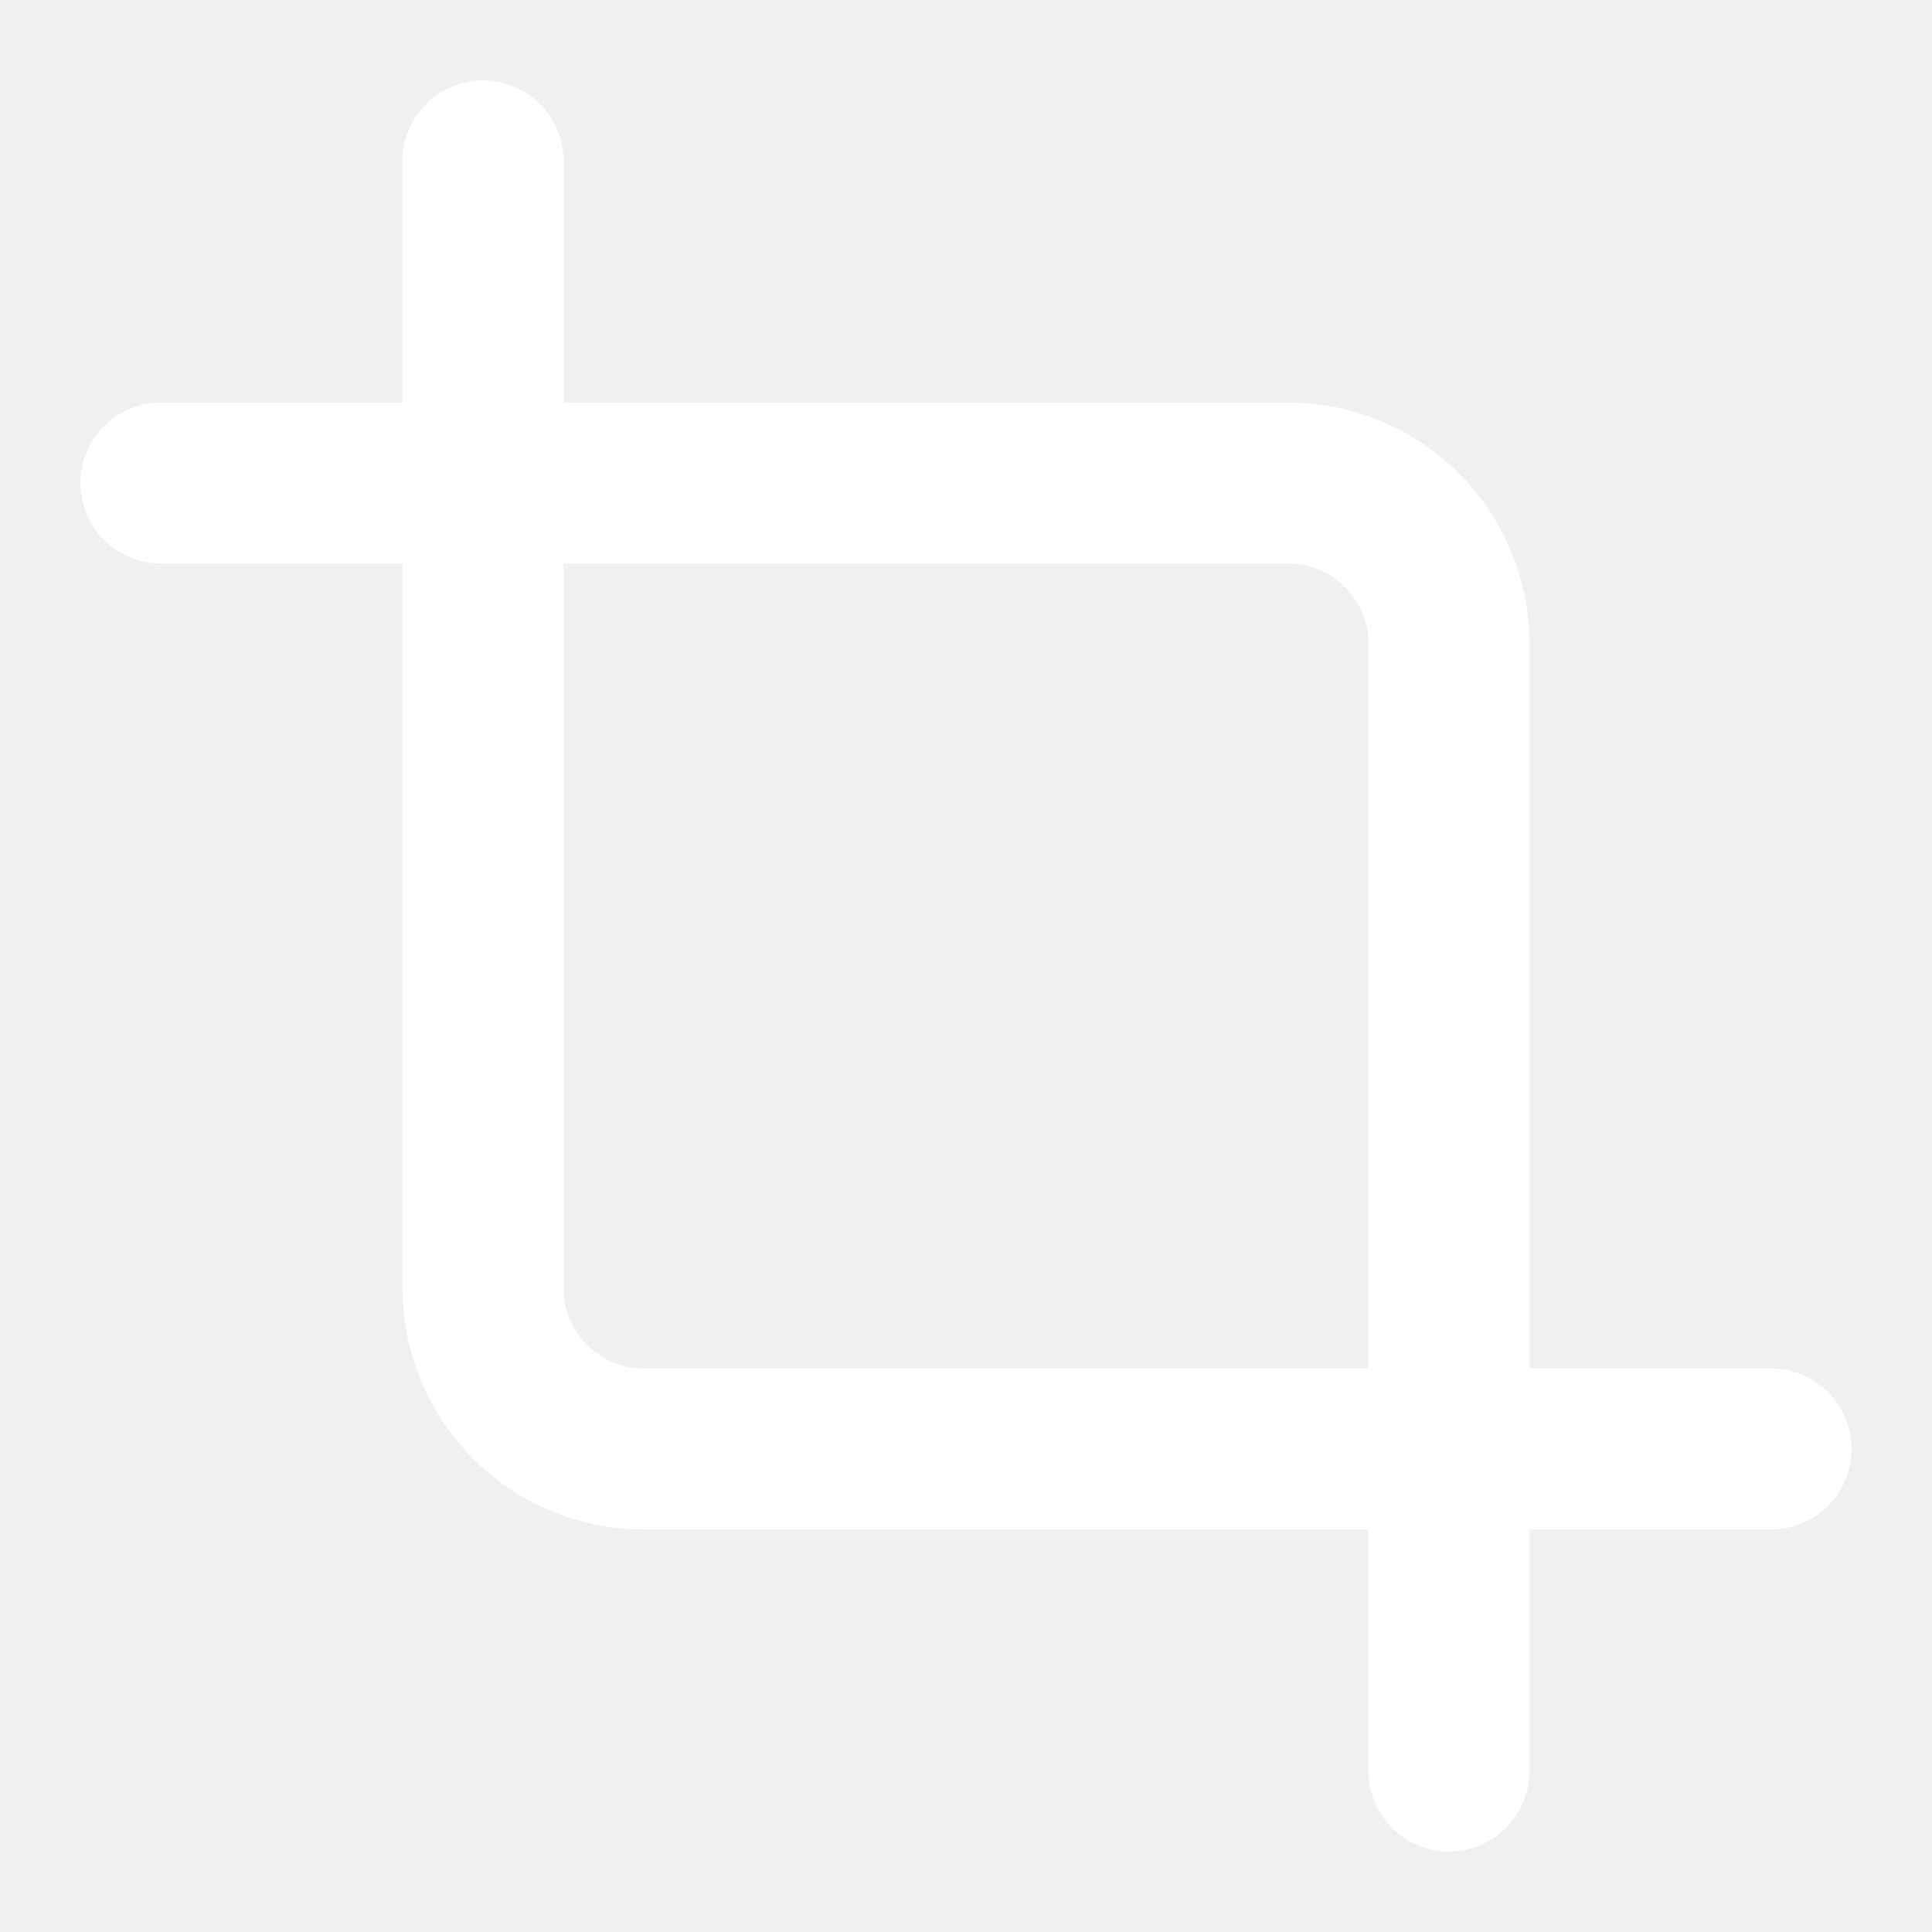
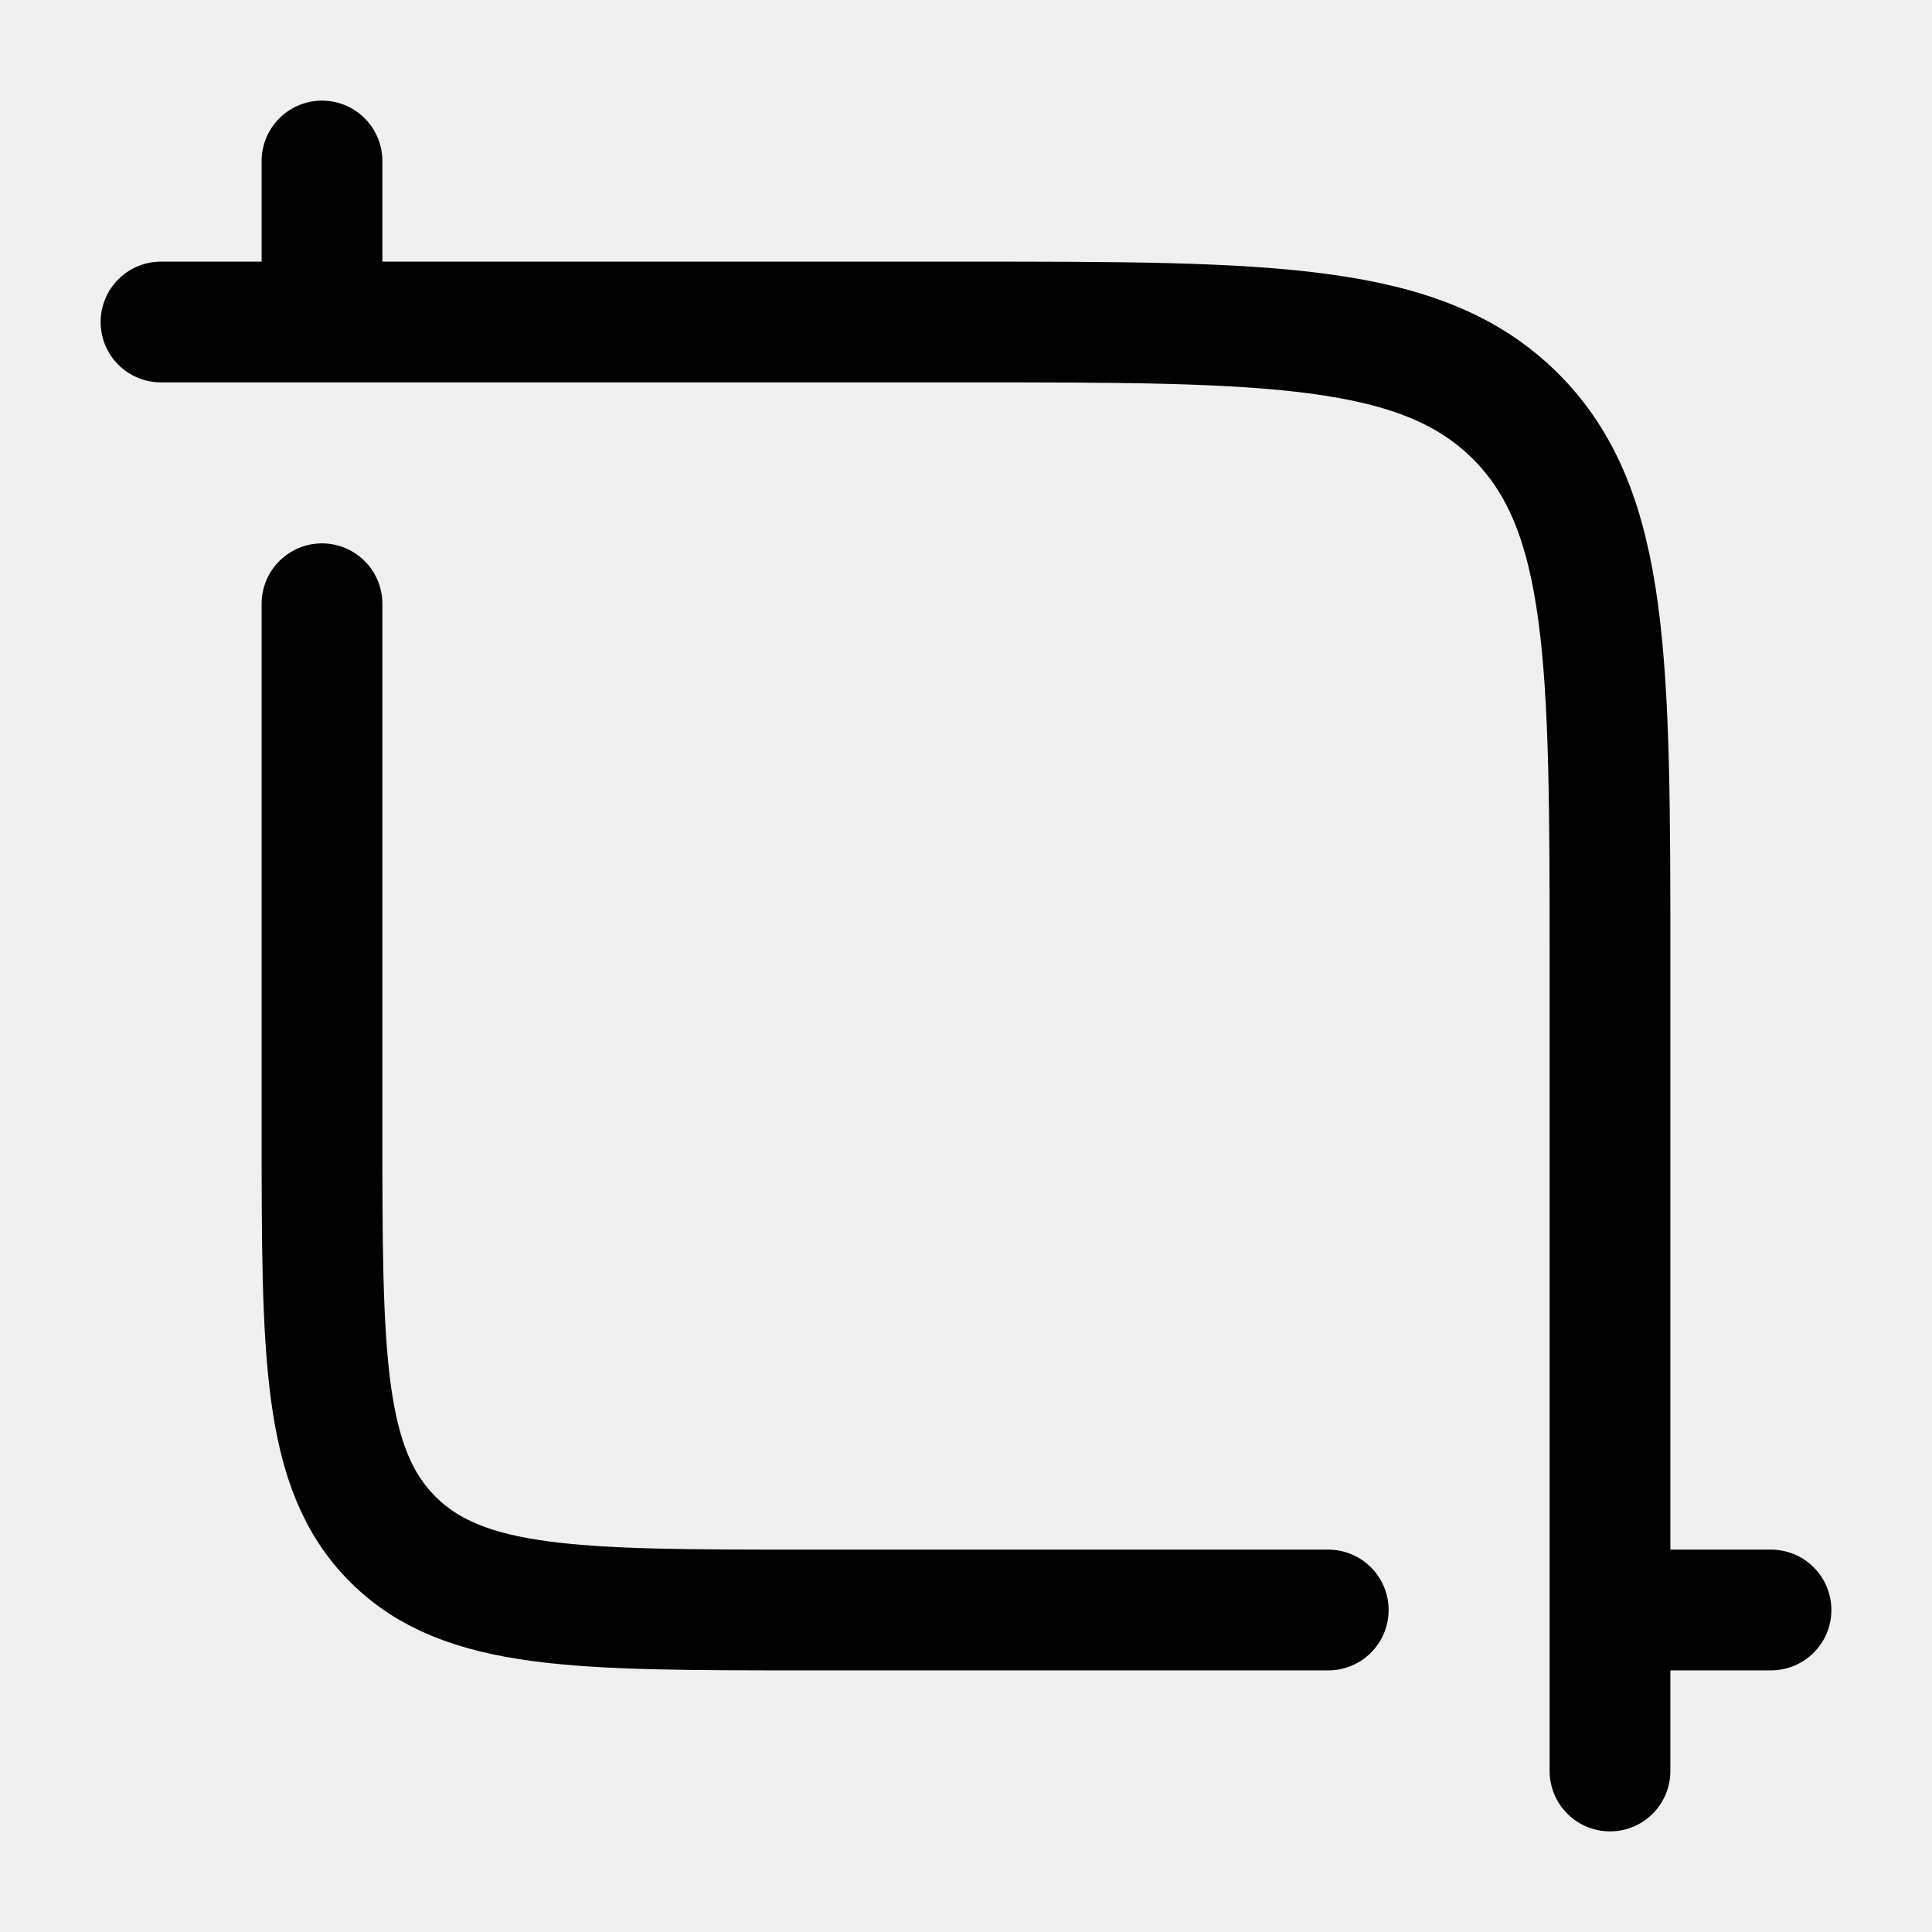
- <svg xmlns="http://www.w3.org/2000/svg" width="24" height="24" viewBox="0 0 24 24" fill="none" stroke="#fff" stroke-width="2" stroke-linecap="round" stroke-linejoin="round">
-   <path d="M6 2v14a2 2 0 0 0 2 2h14" />
-   <path d="M18 22V8a2 2 0 0 0-2-2H2" />
+ <svg xmlns="http://www.w3.org/2000/svg" width="24" height="24" viewBox="0 0 24 24">
+   <path fill="none" stroke="currentColor" stroke-linecap="round" stroke-linejoin="round" stroke-width="1.5" d="M4 2v2m18 16h-2m-3.5 0H10c-2.828 0-4.243 0-5.121-.879C4 18.243 4 16.828 4 14V7.5M20 22V12c0-3.771 0-5.657-1.172-6.828S15.771 4 12 4H2" />
</svg>
